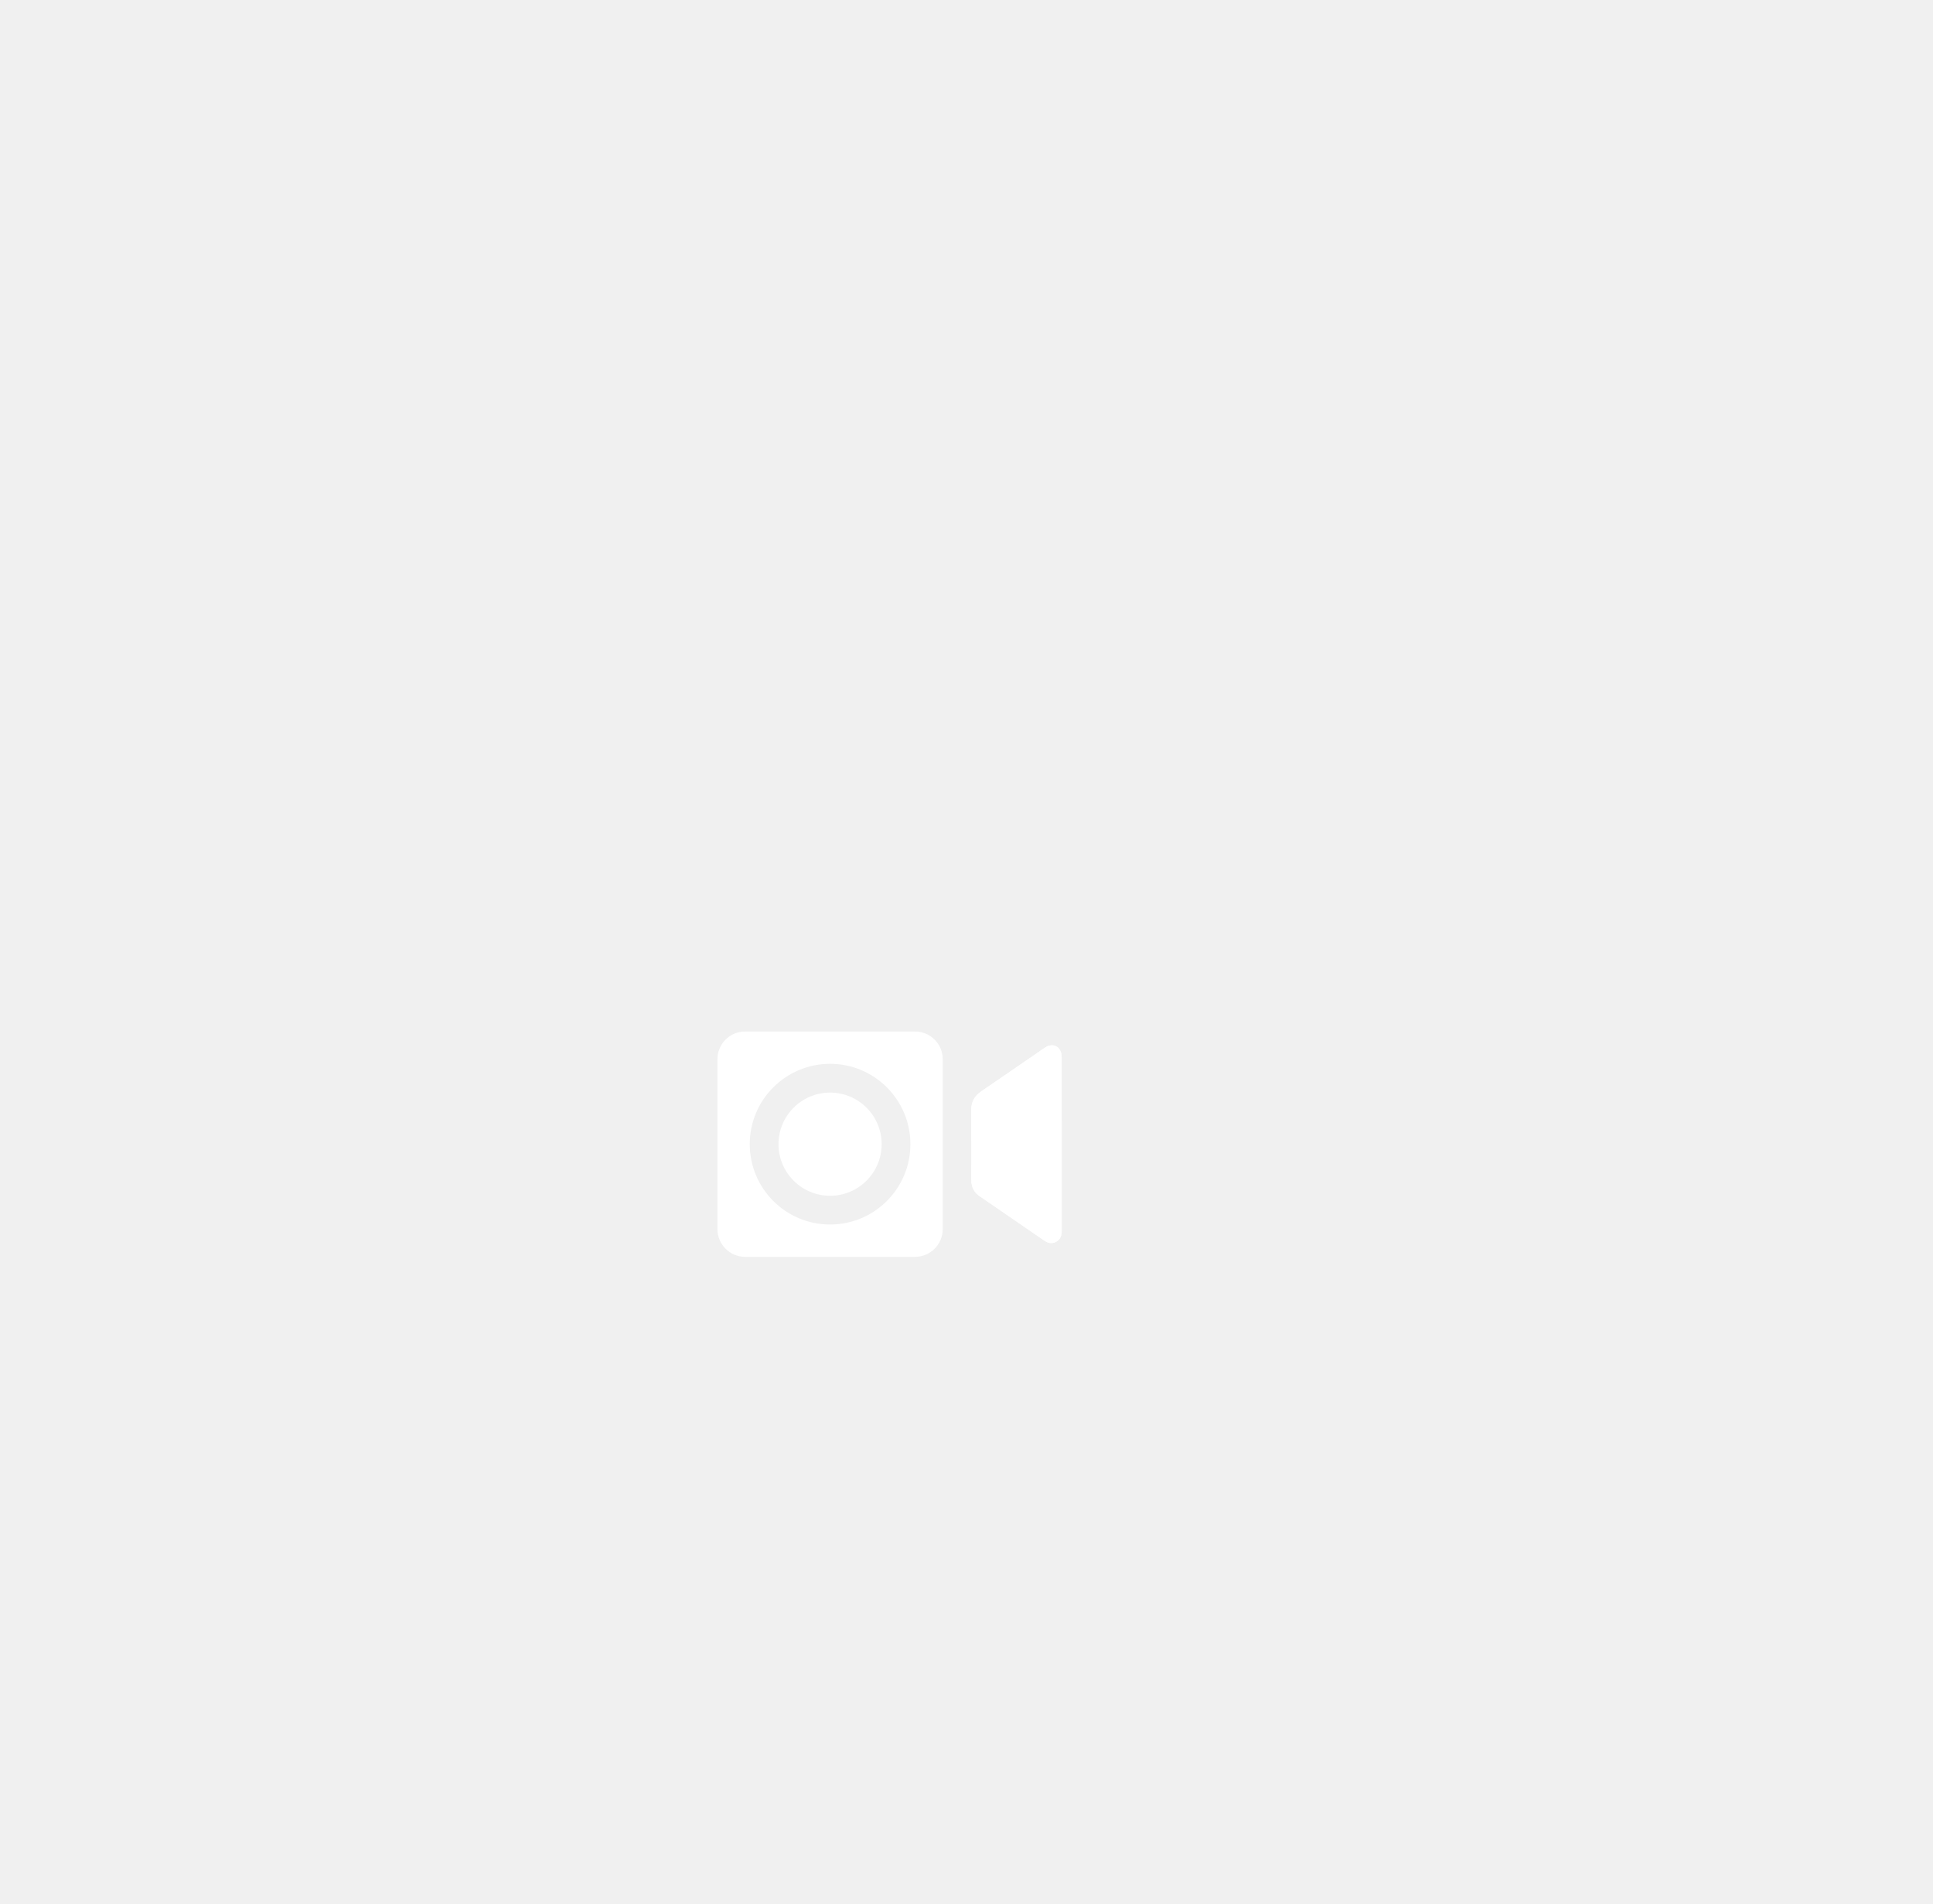
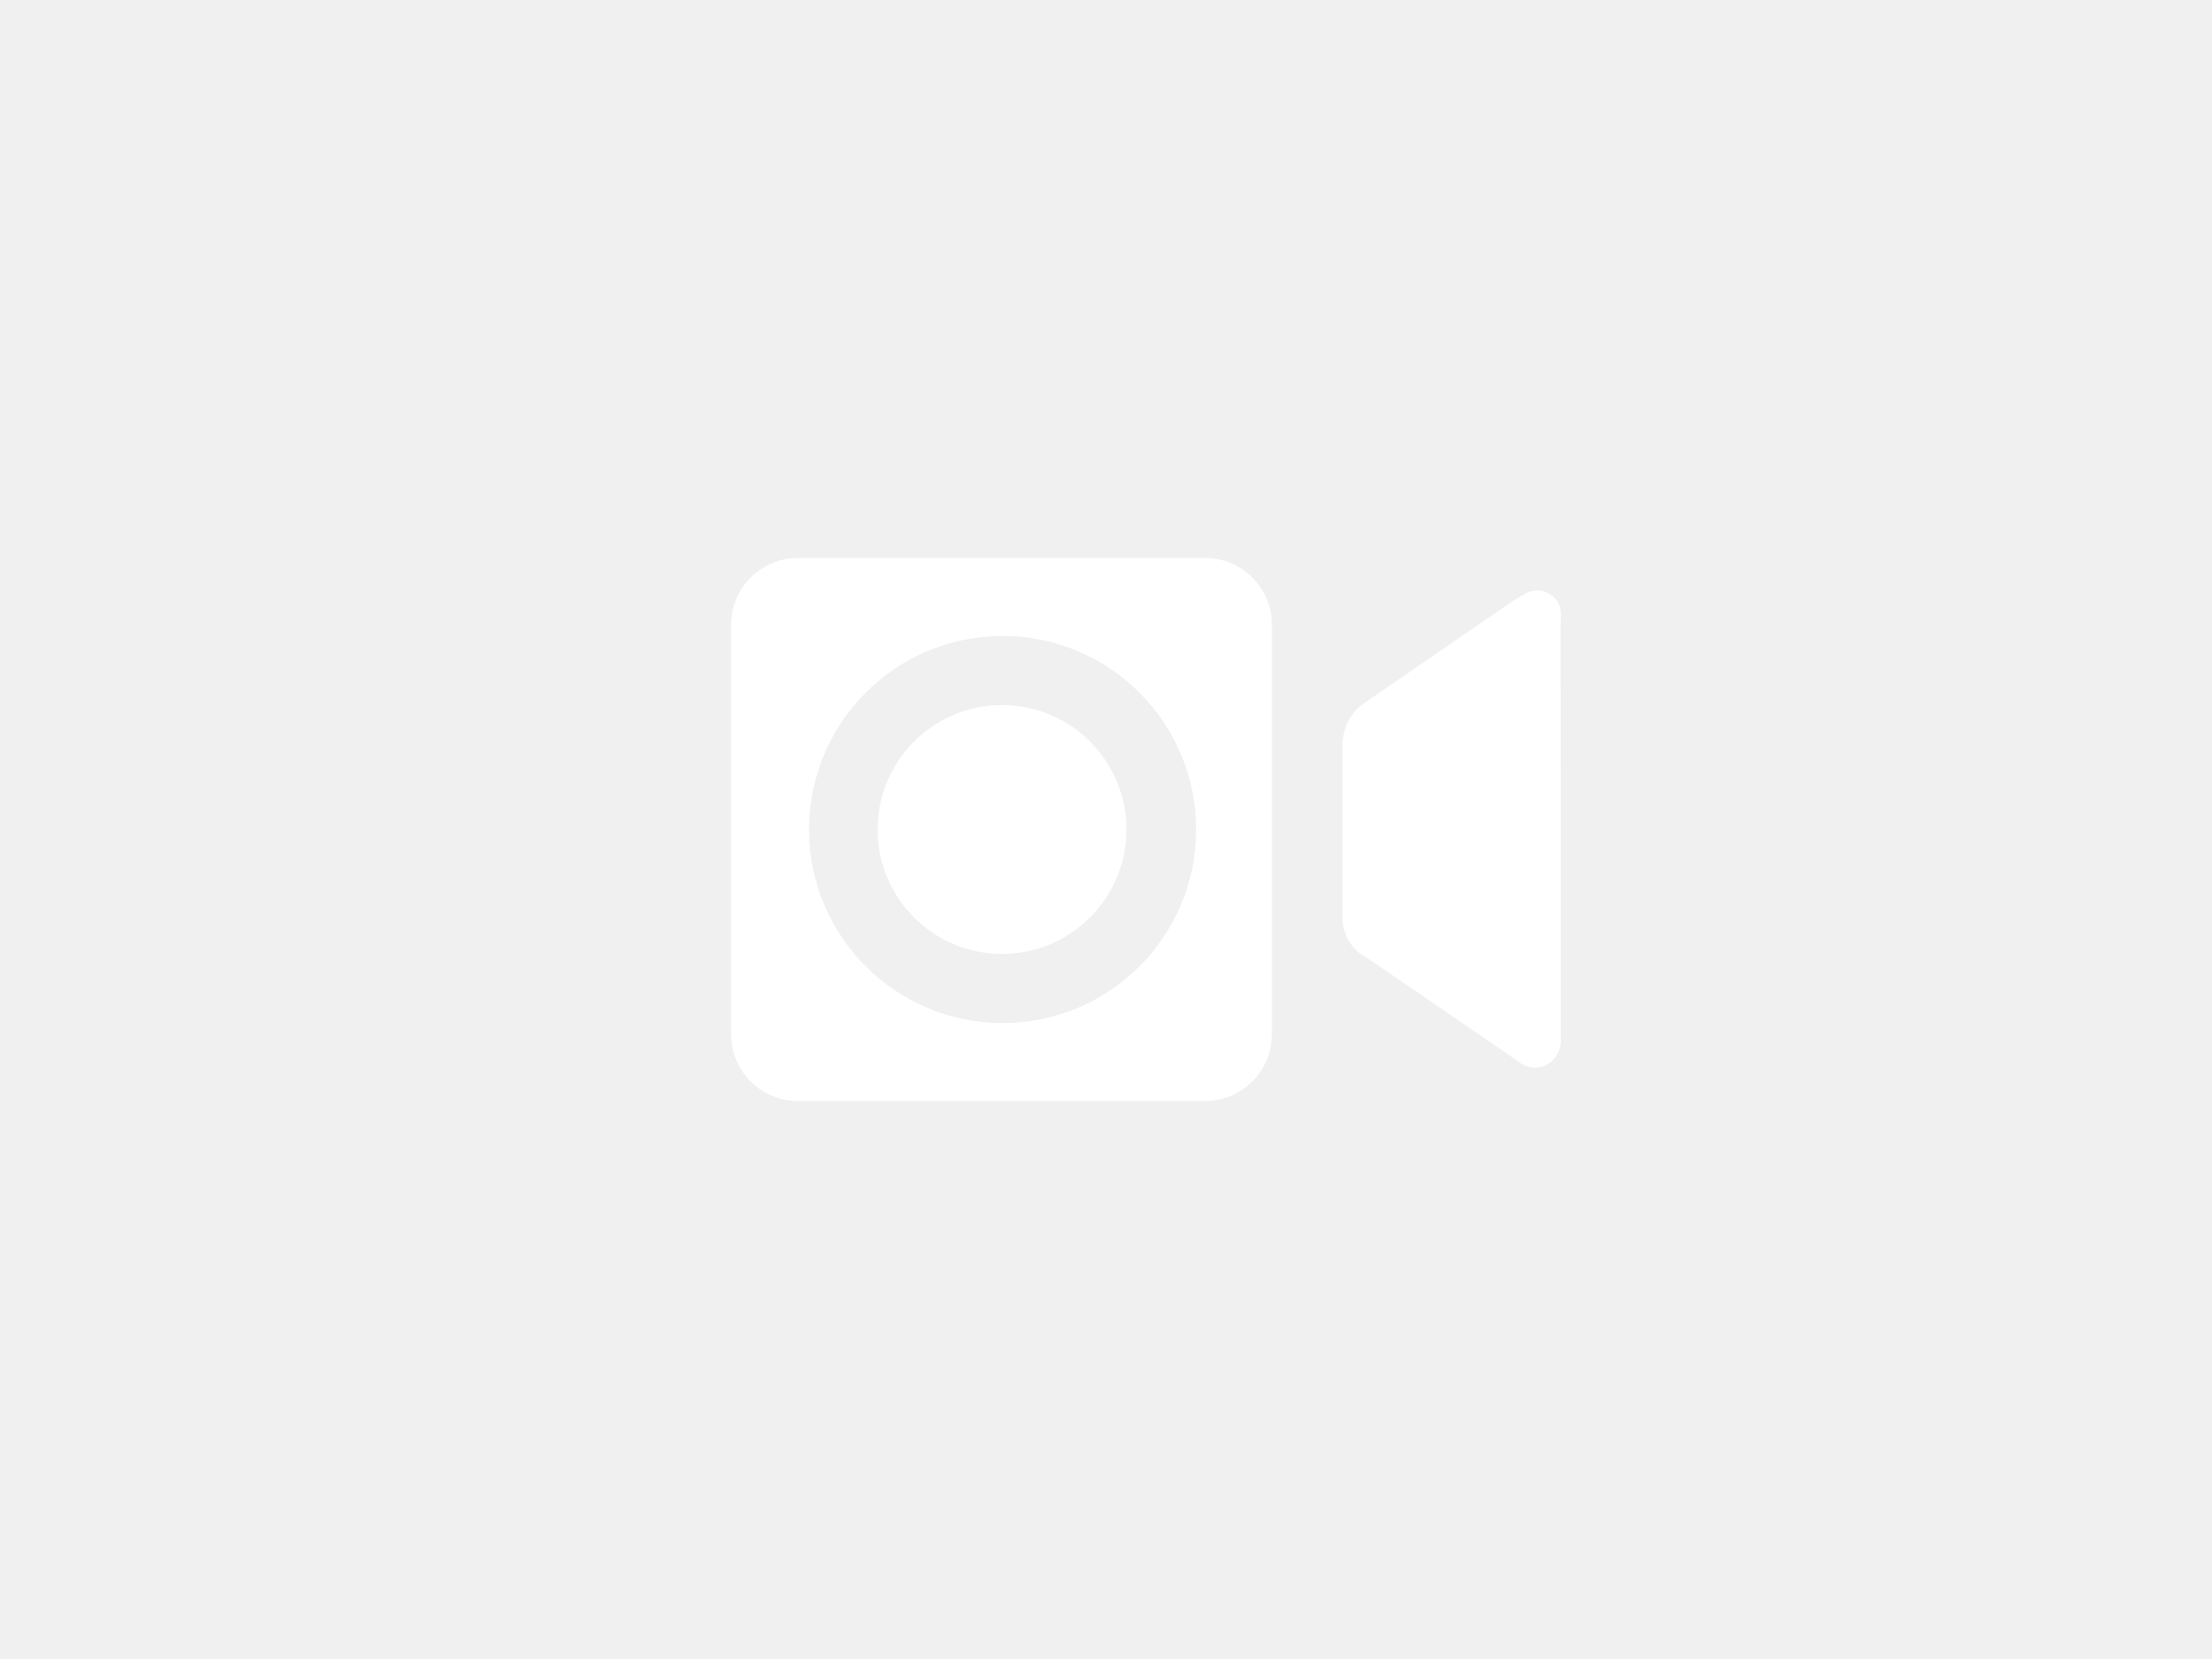
- <svg xmlns="http://www.w3.org/2000/svg" version="1.1" id="Layer_1" x="0px" y="0px" width="1300px" height="1280px" viewBox="0 0 1300 1280" enable-background="new 0 0 1300 1280" xml:space="preserve">
-   <g>
-     <g>
-       <g id="unaza0.tif_1_">
-         <g>
-           <path fill="#FFFFFF" d="M714.024,769.562c0-19.167,0.012-38.334-0.012-57.489c0-1.289-0.023-2.612-0.319-3.854      c-1.154-4.726-5.381-6.658-9.723-4.481c-1.068,0.534-2.043,1.254-3.023,1.927c-13.647,9.38-27.254,18.808-40.953,28.106      c-4.498,3.059-6.803,6.989-6.769,12.504c0.099,15.766,0.053,31.53,0.047,47.297c0,4.91,2.037,8.625,6.211,11.214      c1.353,0.837,2.653,1.776,3.965,2.683c12.909,8.857,25.825,17.715,38.718,26.591c2.576,1.771,5.287,2.455,8.144,0.899      c2.978-1.613,3.738-4.423,3.727-7.615C714.013,808.076,714.024,788.817,714.024,769.562z" />
-           <path fill-rule="evenodd" clip-rule="evenodd" fill="#FFFFFF" d="M714.024,769.562c0,19.255-0.012,38.514,0.012,57.78      c0.012,3.192-0.749,6.002-3.727,7.615c-2.856,1.556-5.567,0.871-8.144-0.899c-12.893-8.876-25.809-17.733-38.718-26.591      c-1.312-0.906-2.612-1.846-3.965-2.683c-4.174-2.589-6.211-6.304-6.211-11.214c0.006-15.767,0.052-31.531-0.047-47.297      c-0.034-5.515,2.271-9.445,6.769-12.504c13.699-9.299,27.306-18.727,40.953-28.106c0.98-0.673,1.955-1.393,3.023-1.927      c4.342-2.177,8.568-0.244,9.723,4.481c0.296,1.242,0.319,2.565,0.319,3.854C714.036,731.229,714.024,750.396,714.024,769.562z" />
-         </g>
+ <svg xmlns="http://www.w3.org/2000/svg" viewBox="0 0 40 30">
+   <defs>
+     <style>.cls-1{fill:none;}.cls-2{fill:#fff;}</style>
+   </defs>
+   <g id="Layer_2" data-name="Layer 2">
+     <g id="Layer_1-2" data-name="Layer 1">
+       <rect class="cls-1" width="40" height="30" />
+       <g id="unaza0.tif">
+         <path class="cls-2" d="M28.22,15q0-1.86,0-3.72a1.08,1.08,0,0,0,0-.25.42.42,0,0,0-.63-.29l-.2.12L24.72,12.7a.91.91,0,0,0-.44.81c0,1,0,2,0,3.06a.8.8,0,0,0,.4.73l.26.17,2.51,1.72a.47.47,0,0,0,.53.06.5.5,0,0,0,.24-.49Q28.22,16.89,28.22,15Z" />
+         <path class="cls-2" d="M28.22,15q0,1.87,0,3.74a.5.5,0,0,1-.24.49.47.47,0,0,1-.53-.06l-2.51-1.72-.26-.17a.8.8,0,0,1-.4-.73c0-1,0-2,0-3.06a.91.91,0,0,1,.44-.81l2.65-1.82.2-.12a.42.42,0,0,1,.63.29,1.08,1.08,0,0,1,0,.25Q28.22,13.15,28.22,15Z" />
      </g>
+       <path class="cls-2" d="M21.83,10.09h-7.4a1.21,1.21,0,0,0-1.21,1.21v7.4a1.21,1.21,0,0,0,1.21,1.21h7.4A1.21,1.21,0,0,0,23,18.7V11.3A1.21,1.21,0,0,0,21.83,10.09Zm-3.7,8.41a3.5,3.5,0,1,1,3.5-3.5A3.5,3.5,0,0,1,18.13,18.5Z" />
+       <path class="cls-2" d="M20.37,15a2.25,2.25,0,1,1-2.25-2.25A2.25,2.25,0,0,1,20.37,15Z" />
    </g>
-     <g>
-       <path fill="#FFFFFF" d="M615.377,693.579H501.123c-10.292,0-18.627,8.335-18.627,18.633V826.46    c0,10.292,8.336,18.634,18.627,18.634h114.254c10.285,0,18.633-8.342,18.633-18.634V712.212    C634.01,701.914,625.663,693.579,615.377,693.579z M558.248,823.36c-29.836,0-54.019-24.193-54.019-54.03    c0-29.83,24.182-54.018,54.019-54.018c29.835,0,54.024,24.188,54.024,54.018C612.271,799.167,588.083,823.36,558.248,823.36z" />
-     </g>
-     <path fill="#FFFFFF" d="M592.938,769.337c0,19.154-15.528,34.688-34.688,34.688c-19.155,0-34.683-15.533-34.683-34.688   s15.528-34.688,34.683-34.688C577.41,734.648,592.938,750.183,592.938,769.337z" />
  </g>
</svg>
